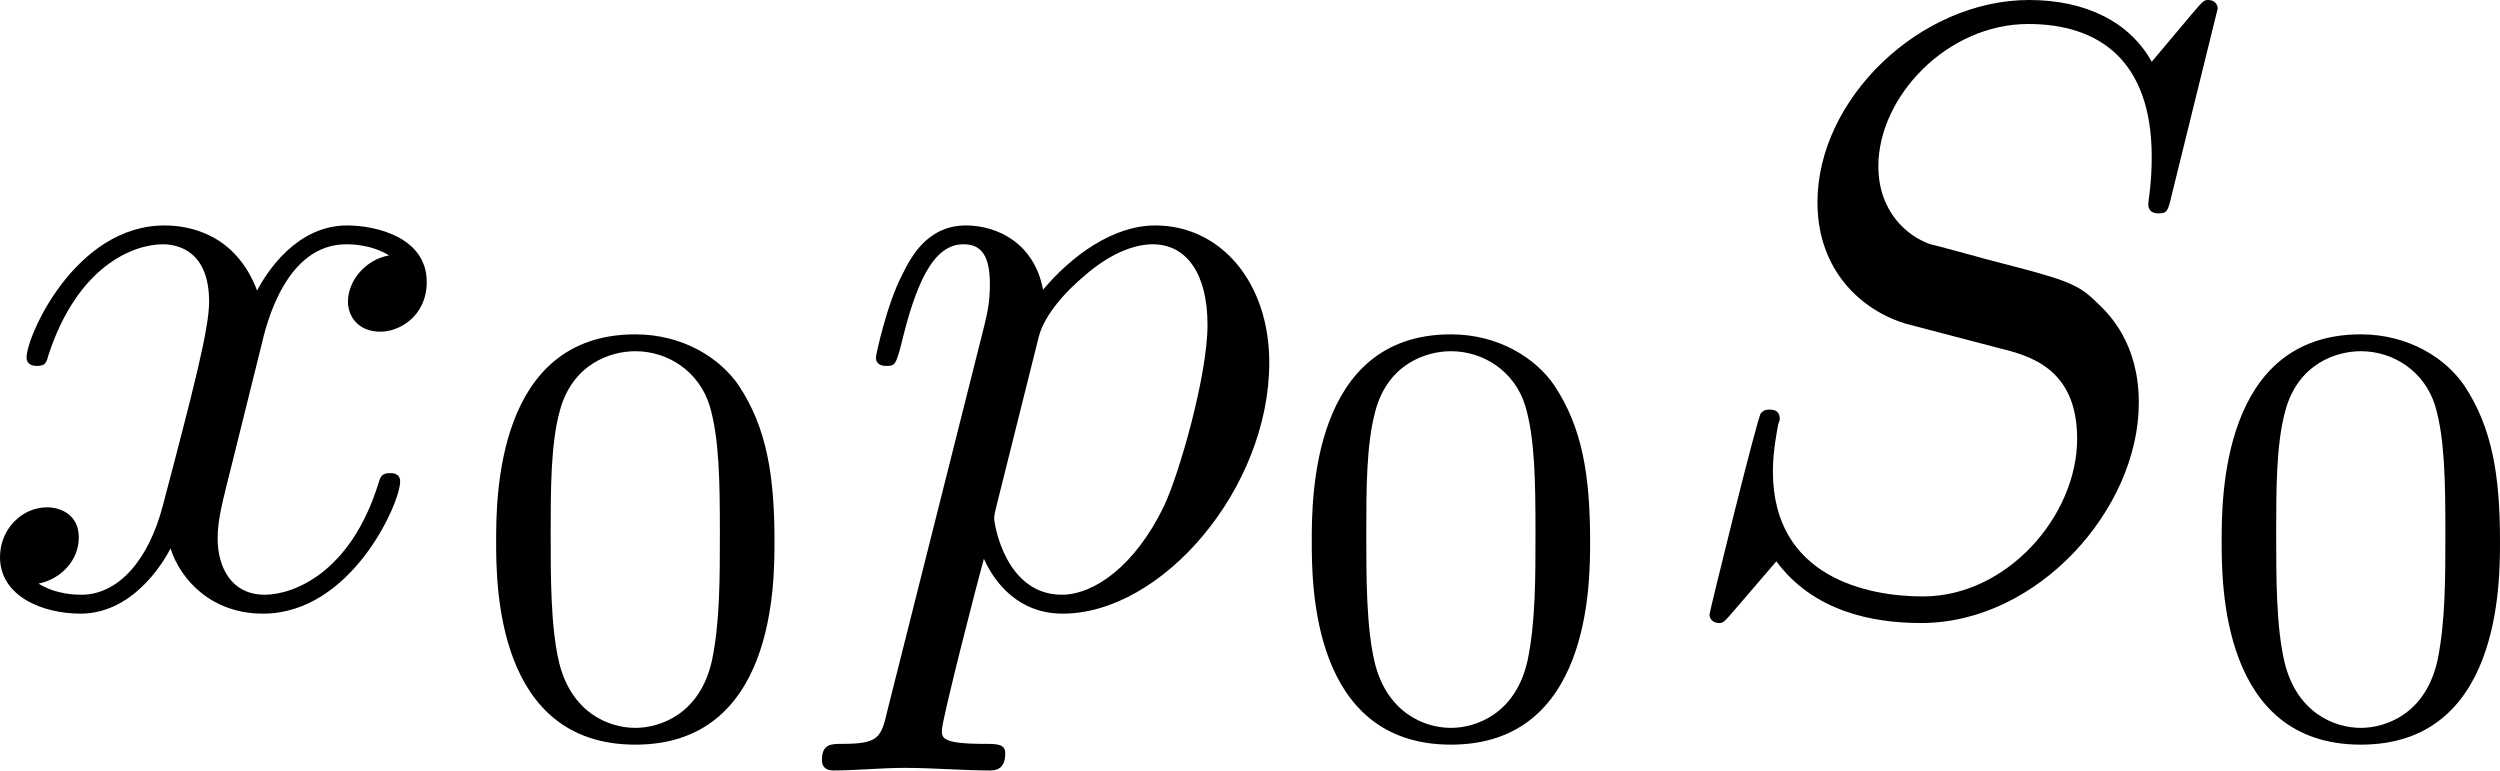
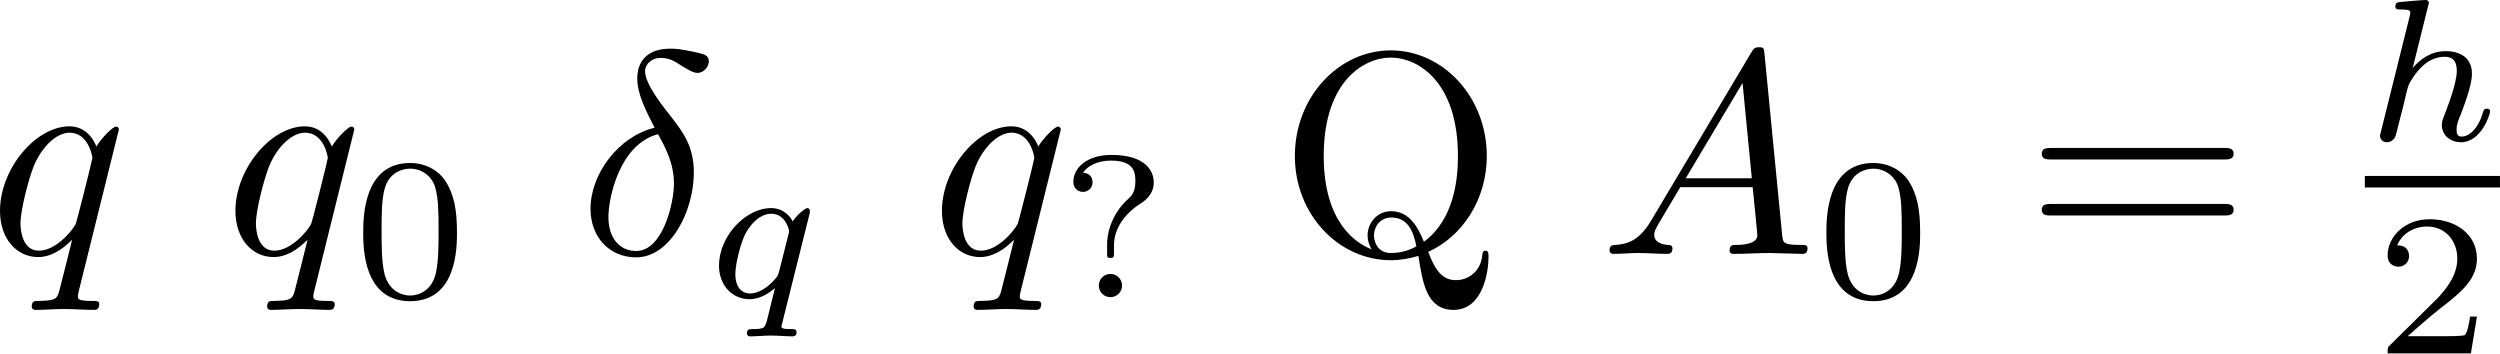
- <svg xmlns="http://www.w3.org/2000/svg" xmlns:xlink="http://www.w3.org/1999/xlink" version="1.1" width="29.064pt" height="8.956pt" viewBox="-71.711 -72.216 29.064 8.956">
+ <svg xmlns="http://www.w3.org/2000/svg" xmlns:xlink="http://www.w3.org/1999/xlink" version="1.1" width="86.291pt" height="12.198pt" viewBox="-71.601 -71.997 86.291 12.198">
  <defs>
-     <path id="g1-48" d="M3.599-2.225C3.599-2.992 3.508-3.543 3.187-4.031C2.971-4.352 2.538-4.631 1.981-4.631C.363-4.631 .363-2.727 .363-2.225S.363 .139 1.981 .139S3.599-1.723 3.599-2.225ZM1.981-.056C1.66-.056 1.234-.244 1.095-.816C.997-1.227 .997-1.799 .997-2.315C.997-2.824 .997-3.354 1.102-3.738C1.248-4.289 1.695-4.435 1.981-4.435C2.357-4.435 2.72-4.205 2.845-3.801C2.957-3.424 2.964-2.922 2.964-2.315C2.964-1.799 2.964-1.283 2.873-.844C2.734-.209 2.26-.056 1.981-.056Z" />
-     <path id="g0-83" d="M6.426-6.924C6.426-6.954 6.406-7.024 6.316-7.024C6.267-7.024 6.257-7.014 6.137-6.874L5.659-6.306C5.4-6.775 4.882-7.024 4.234-7.024C2.969-7.024 1.773-5.878 1.773-4.672C1.773-3.866 2.301-3.407 2.809-3.258L3.875-2.979C4.244-2.889 4.792-2.74 4.792-1.923C4.792-1.026 3.975-.09 2.999-.09C2.361-.09 1.255-.309 1.255-1.544C1.255-1.783 1.305-2.022 1.315-2.082C1.325-2.122 1.335-2.132 1.335-2.152C1.335-2.252 1.265-2.262 1.215-2.262S1.146-2.252 1.116-2.222C1.076-2.182 .518 .09 .518 .12C.518 .179 .568 .219 .628 .219C.677 .219 .687 .209 .807 .07L1.295-.498C1.724 .08 2.401 .219 2.979 .219C4.334 .219 5.509-1.106 5.509-2.341C5.509-3.029 5.171-3.367 5.021-3.507C4.792-3.736 4.643-3.776 3.756-4.005C3.537-4.065 3.178-4.164 3.088-4.184C2.819-4.274 2.481-4.563 2.481-5.091C2.481-5.898 3.278-6.745 4.224-6.745C5.051-6.745 5.659-6.316 5.659-5.2C5.659-4.882 5.619-4.702 5.619-4.643C5.619-4.633 5.619-4.543 5.738-4.543C5.838-4.543 5.848-4.573 5.888-4.742L6.426-6.924Z" />
-     <path id="g0-112" d="M.448 1.215C.369 1.554 .349 1.624-.09 1.624C-.209 1.624-.319 1.624-.319 1.813C-.319 1.893-.269 1.933-.189 1.933C.08 1.933 .369 1.903 .648 1.903C.976 1.903 1.315 1.933 1.634 1.933C1.684 1.933 1.813 1.933 1.813 1.733C1.813 1.624 1.714 1.624 1.574 1.624C1.076 1.624 1.076 1.554 1.076 1.465C1.076 1.345 1.494-.279 1.564-.528C1.694-.239 1.973 .11 2.481 .11C3.636 .11 4.882-1.345 4.882-2.809C4.882-3.746 4.314-4.403 3.557-4.403C3.059-4.403 2.58-4.045 2.252-3.656C2.152-4.194 1.724-4.403 1.355-4.403C.897-4.403 .707-4.015 .618-3.836C.438-3.497 .309-2.899 .309-2.869C.309-2.77 .408-2.77 .428-2.77C.528-2.77 .538-2.78 .598-2.999C.767-3.706 .966-4.184 1.325-4.184C1.494-4.184 1.634-4.105 1.634-3.726C1.634-3.497 1.604-3.387 1.564-3.218L.448 1.215ZM2.202-3.108C2.271-3.377 2.54-3.656 2.72-3.806C3.068-4.115 3.357-4.184 3.527-4.184C3.925-4.184 4.164-3.836 4.164-3.248S3.836-1.514 3.656-1.136C3.318-.438 2.839-.11 2.471-.11C1.813-.11 1.684-.936 1.684-.996C1.684-1.016 1.684-1.036 1.714-1.156L2.202-3.108Z" />
-     <path id="g0-120" d="M3.328-3.009C3.387-3.268 3.616-4.184 4.314-4.184C4.364-4.184 4.603-4.184 4.812-4.055C4.533-4.005 4.334-3.756 4.334-3.517C4.334-3.357 4.443-3.168 4.712-3.168C4.932-3.168 5.25-3.347 5.25-3.746C5.25-4.264 4.663-4.403 4.324-4.403C3.746-4.403 3.397-3.875 3.278-3.646C3.029-4.304 2.491-4.403 2.202-4.403C1.166-4.403 .598-3.118 .598-2.869C.598-2.77 .697-2.77 .717-2.77C.797-2.77 .827-2.79 .847-2.879C1.186-3.935 1.843-4.184 2.182-4.184C2.371-4.184 2.72-4.095 2.72-3.517C2.72-3.208 2.55-2.54 2.182-1.146C2.022-.528 1.674-.11 1.235-.11C1.176-.11 .946-.11 .737-.239C.986-.289 1.205-.498 1.205-.777C1.205-1.046 .986-1.126 .837-1.126C.538-1.126 .289-.867 .289-.548C.289-.09 .787 .11 1.225 .11C1.883 .11 2.242-.588 2.271-.648C2.391-.279 2.75 .11 3.347 .11C4.374 .11 4.941-1.176 4.941-1.425C4.941-1.524 4.852-1.524 4.822-1.524C4.732-1.524 4.712-1.484 4.692-1.415C4.364-.349 3.686-.11 3.367-.11C2.979-.11 2.819-.428 2.819-.767C2.819-.986 2.879-1.205 2.989-1.644L3.328-3.009Z" />
+     <path id="g2-61" d="M6.844-3.258C6.994-3.258 7.183-3.258 7.183-3.457S6.994-3.656 6.854-3.656H.887C.747-3.656 .558-3.656 .558-3.457S.747-3.258 .897-3.258H6.844ZM6.854-1.325C6.994-1.325 7.183-1.325 7.183-1.524S6.994-1.724 6.844-1.724H.897C.747-1.724 .558-1.724 .558-1.524S.747-1.325 .887-1.325H6.854Z" />
+     <path id="g2-81" d="M3.208-.159C2.67-.359 1.554-1.086 1.554-3.377C1.554-5.968 2.949-6.775 3.866-6.775C4.832-6.775 6.187-5.918 6.187-3.377C6.187-2.6 6.067-1.196 5.011-.418C4.792-.976 4.473-1.474 3.885-1.474C3.377-1.474 3.068-1.046 3.068-.638C3.068-.369 3.198-.179 3.208-.159ZM4.752-.259C4.413-.07 4.095-.03 3.875-.03C3.367-.03 3.288-.488 3.288-.638C3.288-.927 3.497-1.255 3.885-1.255C4.423-1.255 4.643-.837 4.752-.259ZM5.161-.07C6.336-.598 7.183-1.873 7.183-3.377C7.183-5.41 5.679-7.024 3.866-7.024C2.082-7.024 .558-5.43 .558-3.377C.558-1.365 2.062 .219 3.875 .219C4.184 .219 4.533 .159 4.822 .07C4.971 1.016 5.111 1.933 6.037 1.933C7.054 1.933 7.243 .608 7.243 .1C7.243 0 7.243-.11 7.133-.11C7.044-.11 7.034-.03 7.024 .07C6.964 .608 6.545 .907 6.117 .907C5.649 .907 5.4 .568 5.161-.07Z" />
+     <path id="g1-104" d="M2.183-4.631C2.19-4.645 2.211-4.735 2.211-4.742C2.211-4.777 2.183-4.84 2.099-4.84C1.96-4.84 1.381-4.784 1.206-4.77C1.151-4.763 1.053-4.756 1.053-4.61C1.053-4.512 1.151-4.512 1.234-4.512C1.569-4.512 1.569-4.463 1.569-4.407C1.569-4.359 1.555-4.317 1.541-4.254L.558-.307C.523-.181 .523-.167 .523-.153C.523-.049 .607 .07 .76 .07C.837 .07 .969 .035 1.046-.112C1.067-.153 1.13-.404 1.165-.551L1.325-1.172C1.346-1.276 1.416-1.541 1.437-1.646C1.506-1.911 1.506-1.918 1.646-2.141C1.869-2.483 2.218-2.88 2.762-2.88C3.152-2.88 3.173-2.559 3.173-2.392C3.173-1.974 2.873-1.2 2.762-.907C2.685-.711 2.657-.649 2.657-.53C2.657-.16 2.964 .07 3.32 .07C4.017 .07 4.324-.893 4.324-.997C4.324-1.088 4.233-1.088 4.212-1.088C4.115-1.088 4.108-1.046 4.08-.969C3.919-.411 3.612-.126 3.34-.126C3.194-.126 3.166-.223 3.166-.37C3.166-.53 3.201-.621 3.327-.934C3.41-1.151 3.696-1.89 3.696-2.28C3.696-2.392 3.696-2.685 3.438-2.887C3.32-2.978 3.117-3.075 2.79-3.075C2.28-3.075 1.911-2.797 1.653-2.497L2.183-4.631Z" />
+     <path id="g1-113" d="M3.55-2.873C3.557-2.901 3.564-2.943 3.564-2.978C3.564-3.02 3.536-3.075 3.473-3.075C3.403-3.075 3.11-2.838 2.971-2.615C2.901-2.755 2.671-3.075 2.225-3.075C1.332-3.075 .425-2.092 .425-1.088C.425-.411 .879 .07 1.478 .07C1.876 .07 2.204-.181 2.357-.314C2.35-.293 2.134 .586 2.106 .704C2.008 1.088 2.001 1.095 1.569 1.102C1.485 1.102 1.388 1.102 1.388 1.255C1.388 1.297 1.423 1.353 1.492 1.353C1.723 1.353 1.981 1.325 2.218 1.325S2.748 1.353 2.964 1.353C3.027 1.353 3.103 1.332 3.103 1.2C3.103 1.102 3.006 1.102 2.922 1.102C2.769 1.102 2.58 1.102 2.58 1.018C2.58 .997 2.58 .983 2.615 .865L3.55-2.873ZM2.497-.879C2.462-.76 2.462-.746 2.371-.635C2.099-.314 1.771-.126 1.499-.126C1.241-.126 .99-.307 .99-.802C.99-1.172 1.193-1.939 1.353-2.218C1.674-2.776 2.029-2.88 2.225-2.88C2.713-2.88 2.845-2.343 2.845-2.273C2.845-2.239 2.831-2.197 2.824-2.169L2.497-.879Z" />
+     <path id="g3-48" d="M3.599-2.225C3.599-2.992 3.508-3.543 3.187-4.031C2.971-4.352 2.538-4.631 1.981-4.631C.363-4.631 .363-2.727 .363-2.225S.363 .139 1.981 .139S3.599-1.723 3.599-2.225ZM1.981-.056C1.66-.056 1.234-.244 1.095-.816C.997-1.227 .997-1.799 .997-2.315C.997-2.824 .997-3.354 1.102-3.738C1.248-4.289 1.695-4.435 1.981-4.435C2.357-4.435 2.72-4.205 2.845-3.801C2.957-3.424 2.964-2.922 2.964-2.315C2.964-1.799 2.964-1.283 2.873-.844C2.734-.209 2.26-.056 1.981-.056Z" />
+     <path id="g3-50" d="M3.522-1.269H3.285C3.264-1.116 3.194-.704 3.103-.635C3.048-.593 2.511-.593 2.413-.593H1.13C1.862-1.241 2.106-1.437 2.525-1.764C3.041-2.176 3.522-2.608 3.522-3.271C3.522-4.115 2.783-4.631 1.89-4.631C1.025-4.631 .439-4.024 .439-3.382C.439-3.027 .739-2.992 .809-2.992C.976-2.992 1.179-3.11 1.179-3.361C1.179-3.487 1.13-3.731 .767-3.731C.983-4.226 1.458-4.38 1.785-4.38C2.483-4.38 2.845-3.836 2.845-3.271C2.845-2.664 2.413-2.183 2.19-1.932L.509-.272C.439-.209 .439-.195 .439 0H3.313L3.522-1.269Z" />
+     <path id="g3-63" d="M1.89-1.785C1.89-2.399 2.301-2.915 2.824-3.243C2.957-3.327 3.264-3.543 3.264-3.968C3.264-4.338 2.992-4.91 1.806-4.91C.948-4.91 .488-4.456 .488-3.982C.488-3.696 .718-3.633 .823-3.633C.955-3.633 1.151-3.731 1.151-3.968C1.151-4.01 1.151-4.268 .823-4.296C.948-4.491 1.269-4.714 1.785-4.714C2.58-4.714 2.629-4.317 2.629-3.996C2.629-3.626 2.49-3.487 2.378-3.389C1.911-2.971 1.653-2.357 1.653-1.82V-1.527C1.653-1.388 1.653-1.353 1.771-1.353S1.89-1.402 1.89-1.548V-1.785ZM2.169-.398C2.169-.642 1.974-.802 1.771-.802C1.527-.802 1.367-.607 1.367-.404C1.367-.16 1.562 0 1.764 0C2.008 0 2.169-.195 2.169-.398Z" />
+     <path id="g0-14" d="M2.63-4.354C1.385-4.055 .418-2.76 .418-1.554C.418-.598 1.056 .12 1.993 .12C3.158 .12 3.985-1.445 3.985-2.819C3.985-3.726 3.587-4.224 3.248-4.672C2.889-5.121 2.301-5.868 2.301-6.306C2.301-6.526 2.501-6.765 2.849-6.765C3.148-6.765 3.347-6.635 3.557-6.496C3.756-6.376 3.955-6.247 4.105-6.247C4.354-6.247 4.503-6.486 4.503-6.645C4.503-6.864 4.344-6.894 3.985-6.974C3.467-7.083 3.328-7.083 3.168-7.083C2.391-7.083 2.032-6.655 2.032-6.057C2.032-5.519 2.321-4.961 2.63-4.354ZM2.75-4.134C2.999-3.676 3.298-3.138 3.298-2.421C3.298-1.763 2.919-.1 1.993-.1C1.445-.1 1.036-.518 1.036-1.275C1.036-1.903 1.405-3.776 2.75-4.134Z" />
+     <path id="g0-65" d="M1.783-1.146C1.385-.478 .996-.339 .558-.309C.438-.299 .349-.299 .349-.11C.349-.05 .399 0 .478 0C.747 0 1.056-.03 1.335-.03C1.664-.03 2.012 0 2.331 0C2.391 0 2.521 0 2.521-.189C2.521-.299 2.431-.309 2.361-.309C2.132-.329 1.893-.408 1.893-.658C1.893-.777 1.953-.887 2.032-1.026L2.79-2.301H5.29C5.31-2.092 5.45-.737 5.45-.638C5.45-.339 4.932-.309 4.732-.309C4.593-.309 4.493-.309 4.493-.11C4.493 0 4.613 0 4.633 0C5.041 0 5.469-.03 5.878-.03C6.127-.03 6.755 0 7.004 0C7.064 0 7.183 0 7.183-.199C7.183-.309 7.083-.309 6.954-.309C6.336-.309 6.336-.379 6.306-.667L5.699-6.894C5.679-7.093 5.679-7.133 5.509-7.133C5.35-7.133 5.31-7.064 5.25-6.964L1.783-1.146ZM2.979-2.61L4.941-5.898L5.26-2.61H2.979Z" />
+     <path id="g0-113" d="M4.503-4.294C4.503-4.334 4.473-4.394 4.403-4.394C4.294-4.394 3.895-3.995 3.726-3.706C3.507-4.244 3.118-4.403 2.8-4.403C1.624-4.403 .399-2.929 .399-1.484C.399-.508 .986 .11 1.714 .11C2.142 .11 2.531-.13 2.889-.488C2.8-.139 2.471 1.205 2.441 1.295C2.361 1.574 2.281 1.614 1.724 1.624C1.594 1.624 1.494 1.624 1.494 1.823C1.494 1.833 1.494 1.933 1.624 1.933C1.943 1.933 2.291 1.903 2.62 1.903C2.959 1.903 3.318 1.933 3.646 1.933C3.696 1.933 3.826 1.933 3.826 1.733C3.826 1.624 3.726 1.624 3.567 1.624C3.088 1.624 3.088 1.554 3.088 1.465C3.088 1.395 3.108 1.335 3.128 1.245L4.503-4.294ZM1.743-.11C1.146-.11 1.106-.877 1.106-1.046C1.106-1.524 1.395-2.61 1.564-3.029C1.873-3.766 2.391-4.184 2.8-4.184C3.447-4.184 3.587-3.377 3.587-3.308C3.587-3.248 3.039-1.066 3.009-1.026C2.859-.747 2.301-.11 1.743-.11Z" />
  </defs>
  <g id="page1">
-     <use x="-72" y="-65.192" xlink:href="#g0-120" />
-     <use x="-66.306" y="-63.698" xlink:href="#g1-48" />
-     <use x="-61.837" y="-65.192" xlink:href="#g0-112" />
-     <use x="-56.824" y="-63.698" xlink:href="#g1-48" />
-     <use x="-52.355" y="-65.192" xlink:href="#g0-83" />
-     <use x="-46.246" y="-63.698" xlink:href="#g1-48" />
+     <use x="-72" y="-63.234" xlink:href="#g0-113" />
+     <use x="-63.874" y="-63.234" xlink:href="#g0-113" />
+     <use x="-59.427" y="-61.74" xlink:href="#g3-48" />
+     <use x="-51.637" y="-63.234" xlink:href="#g0-14" />
+     <use x="-47.209" y="-61.74" xlink:href="#g1-113" />
+     <use x="-39.488" y="-63.234" xlink:href="#g0-113" />
+     <use x="-35.041" y="-61.74" xlink:href="#g3-63" />
+     <use x="-27.465" y="-63.234" xlink:href="#g2-81" />
+     <use x="-16.395" y="-63.234" xlink:href="#g0-65" />
+     <use x="-8.923" y="-61.74" xlink:href="#g3-48" />
+     <use x="-1.686" y="-63.234" xlink:href="#g2-61" />
+     <use x="10.025" y="-67.157" xlink:href="#g1-104" />
+     <rect x="10.025" y="-65.924" height=".398" width="4.664" />
+     <use x="10.372" y="-59.799" xlink:href="#g3-50" />
  </g>
</svg>
